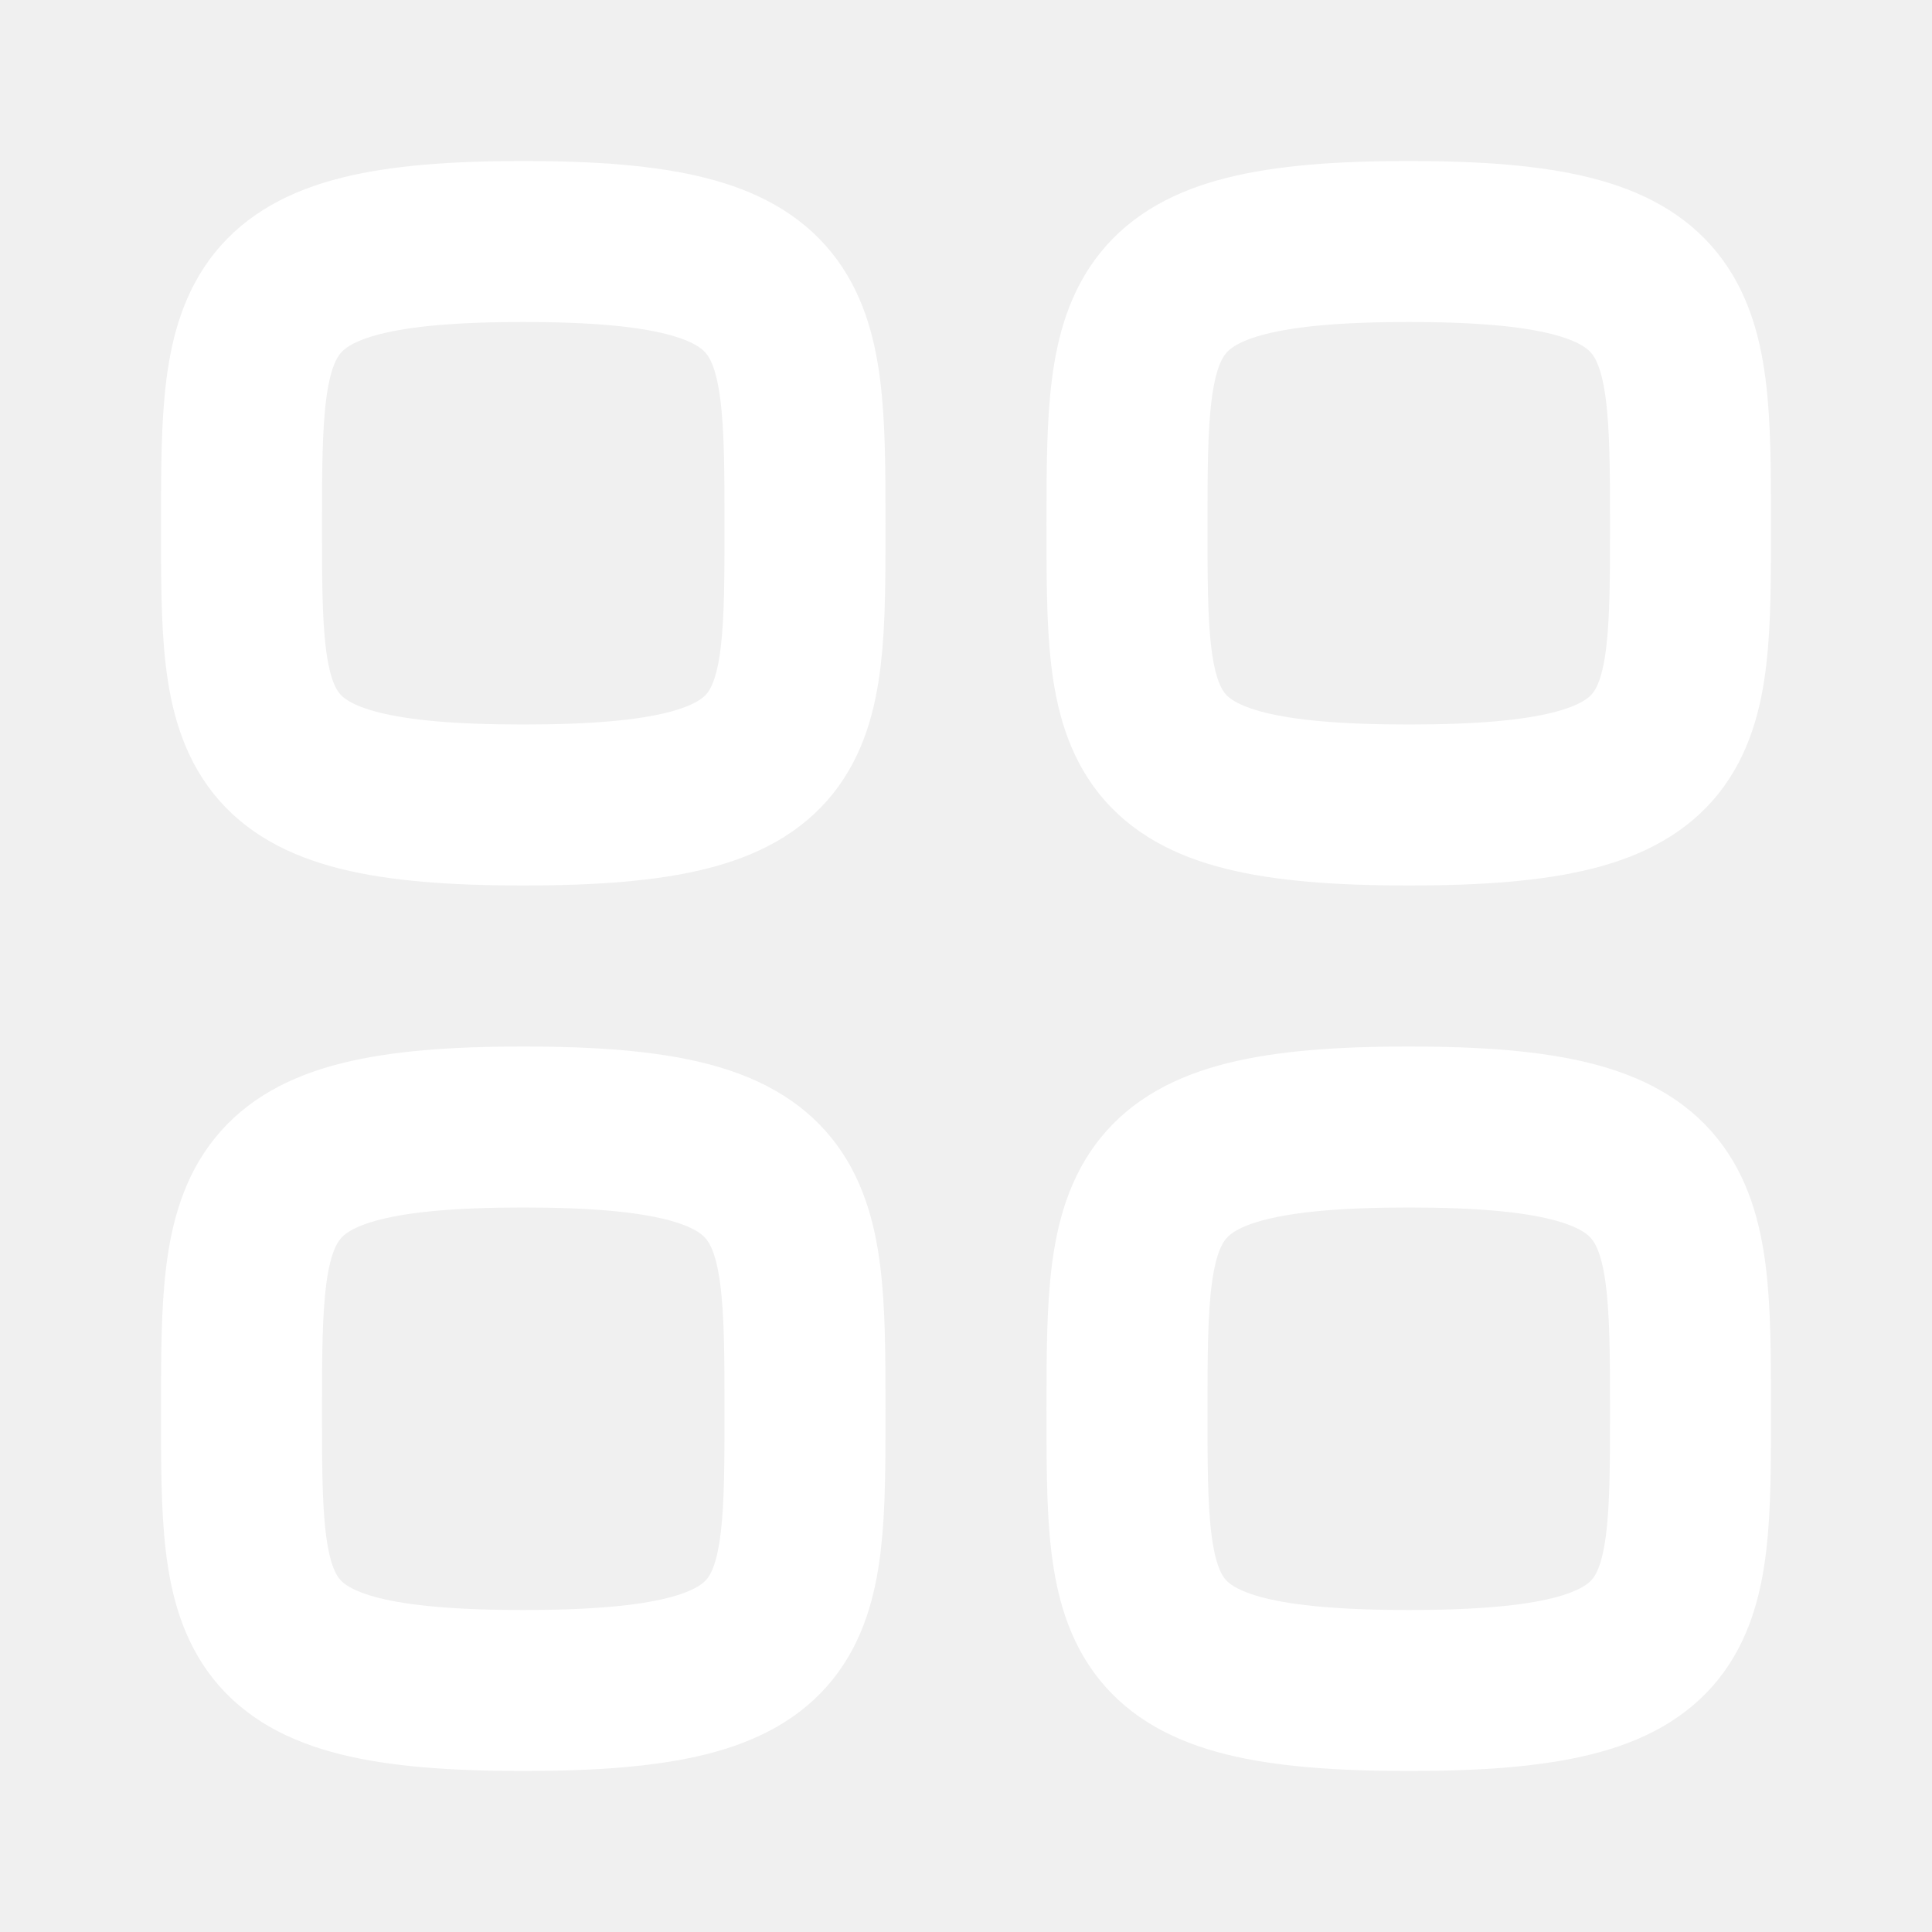
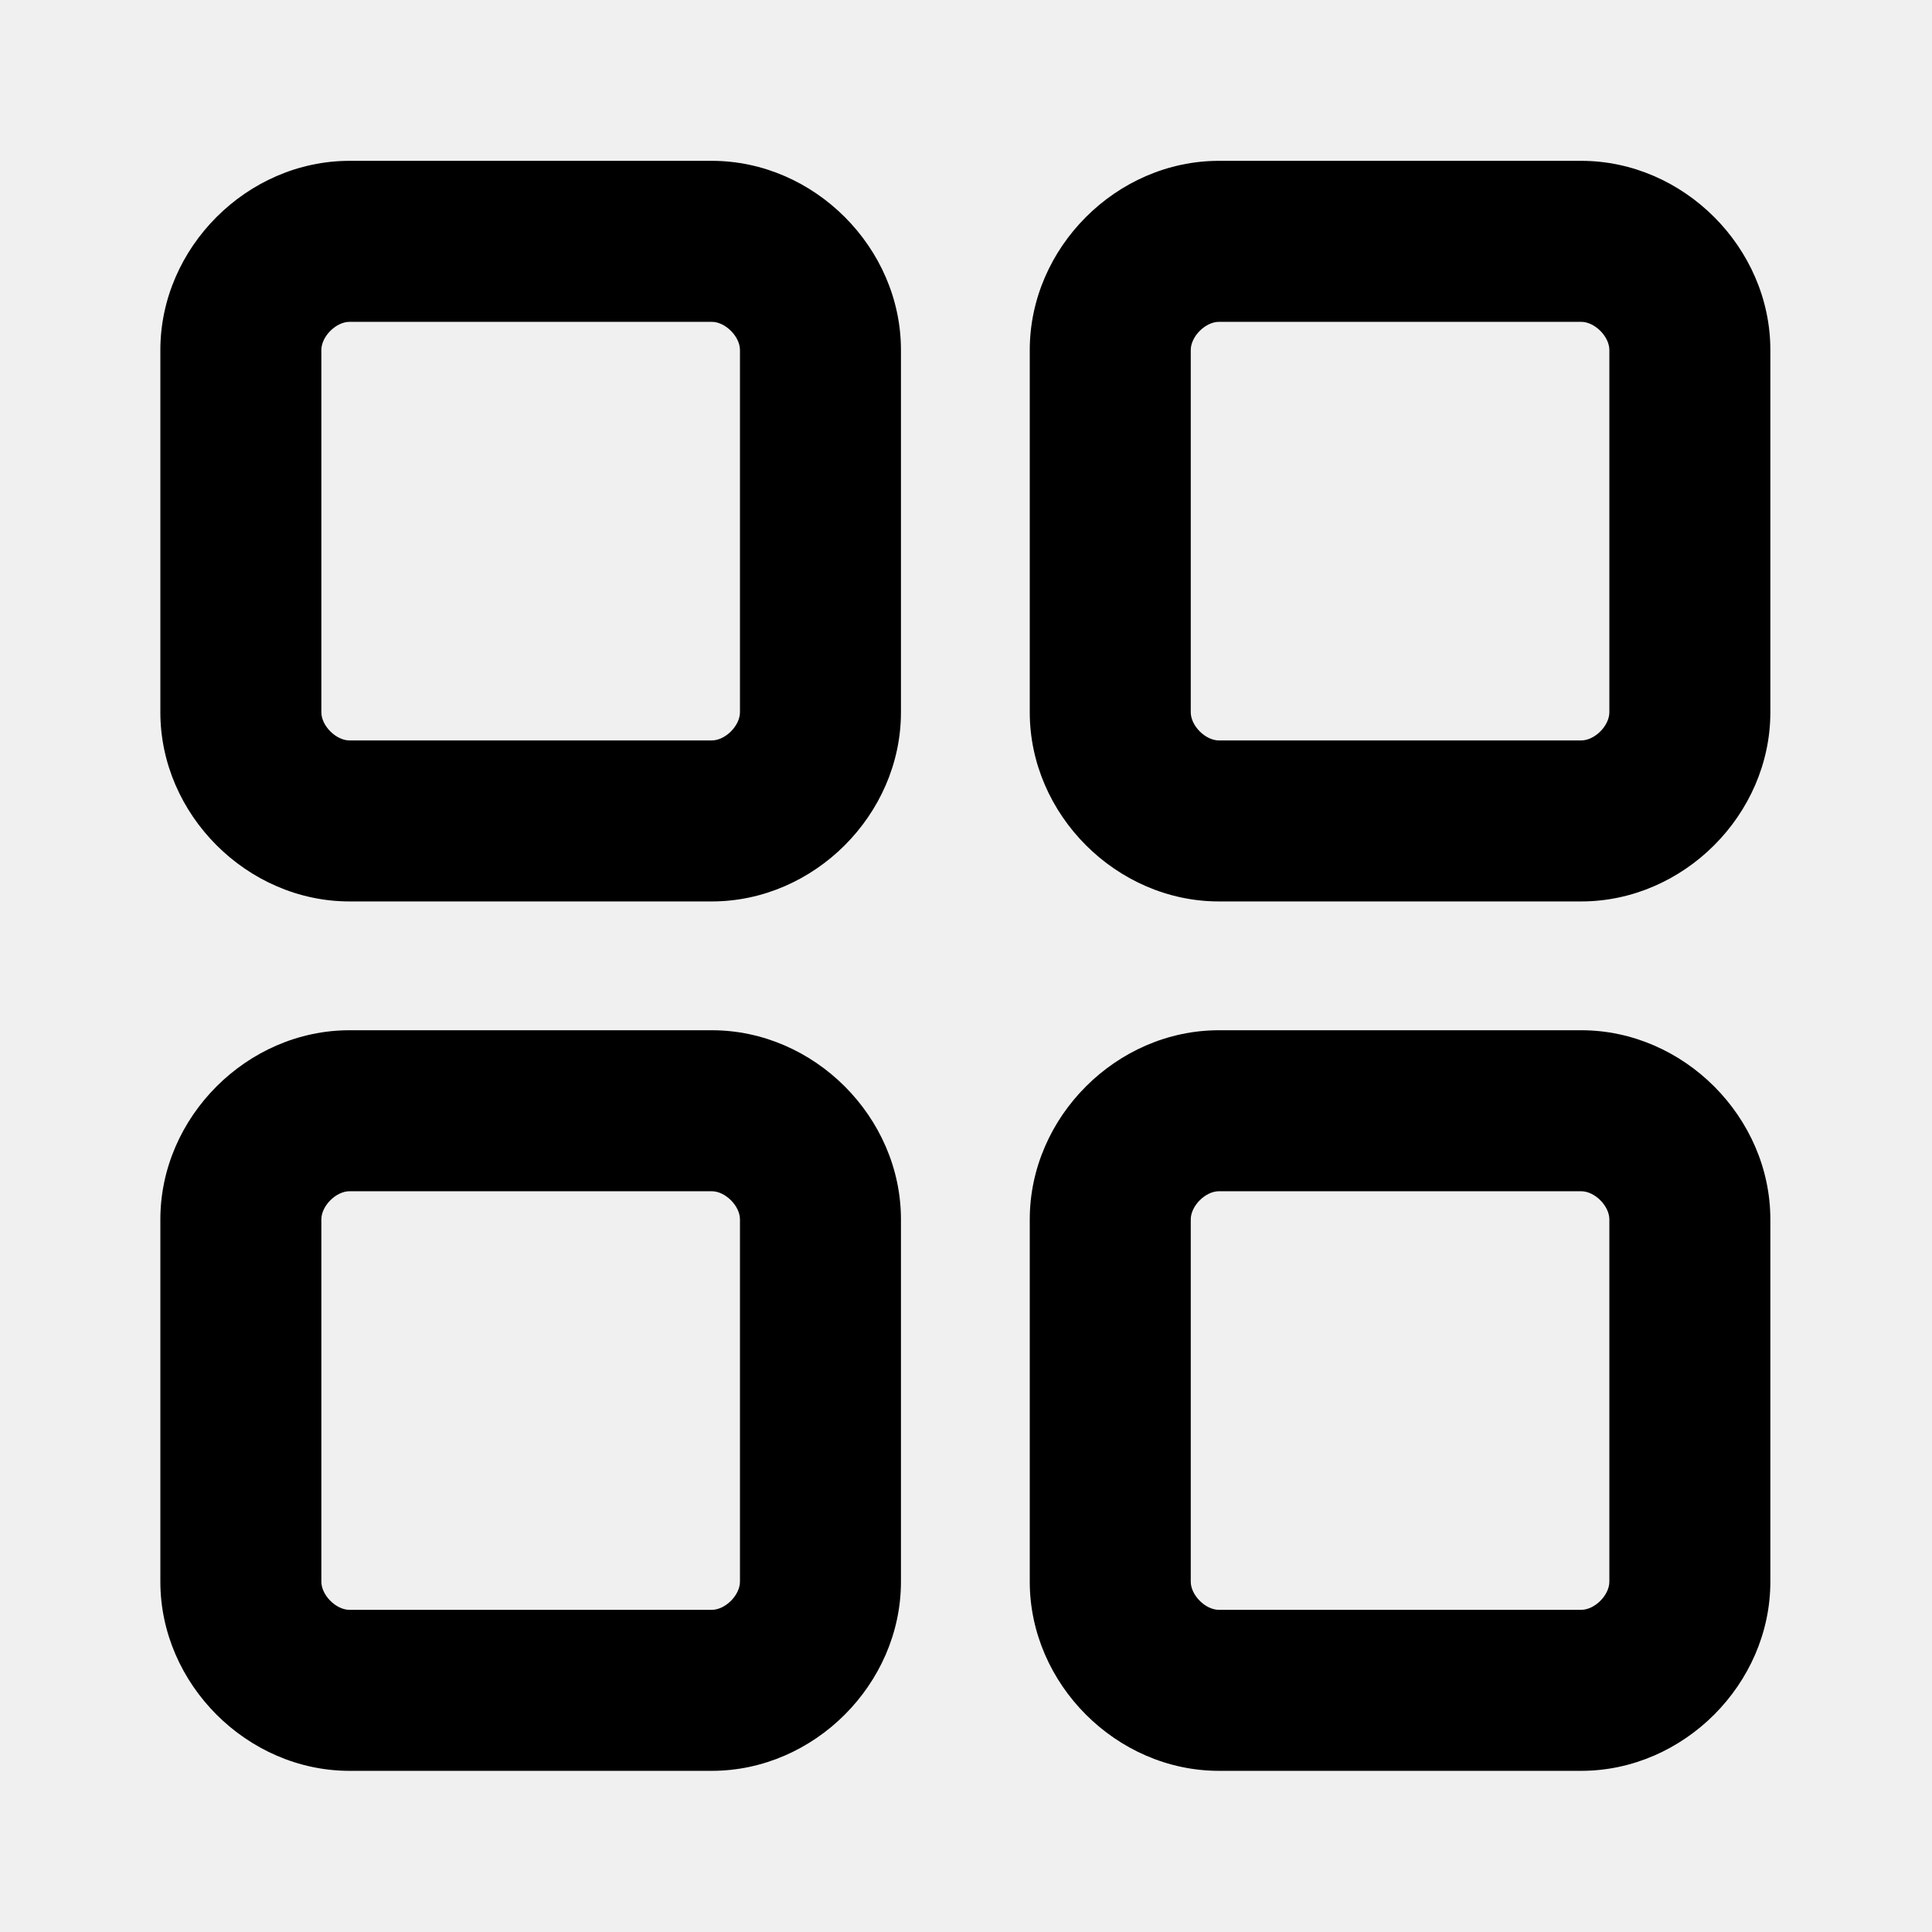
- <svg xmlns="http://www.w3.org/2000/svg" width="18" height="18" viewBox="0 0 18 18" fill="none">
-   <g id="Iconly/Light/Category">
-     <g id="Category">
-       <path id="Stroke 1" fill-rule="evenodd" clip-rule="evenodd" d="M2.25 4.875C2.25 2.906 2.271 2.25 4.875 2.25C7.479 2.25 7.5 2.906 7.5 4.875C7.5 6.844 7.508 7.5 4.875 7.5C2.242 7.5 2.25 6.844 2.25 4.875Z" stroke="white" stroke-width="1.5" stroke-linecap="round" stroke-linejoin="round" />
-       <path id="Stroke 3" fill-rule="evenodd" clip-rule="evenodd" d="M10.5 4.875C10.5 2.906 10.521 2.25 13.125 2.25C15.729 2.25 15.75 2.906 15.75 4.875C15.75 6.844 15.758 7.5 13.125 7.5C10.492 7.5 10.5 6.844 10.5 4.875Z" stroke="white" stroke-width="1.5" stroke-linecap="round" stroke-linejoin="round" />
-       <path id="Stroke 5" fill-rule="evenodd" clip-rule="evenodd" d="M2.25 13.125C2.25 11.156 2.271 10.5 4.875 10.5C7.479 10.5 7.5 11.156 7.5 13.125C7.5 15.094 7.508 15.75 4.875 15.75C2.242 15.75 2.25 15.094 2.25 13.125Z" stroke="white" stroke-width="1.5" stroke-linecap="round" stroke-linejoin="round" />
-       <path id="Stroke 7" fill-rule="evenodd" clip-rule="evenodd" d="M10.5 13.125C10.5 11.156 10.521 10.5 13.125 10.5C15.729 10.5 15.75 11.156 15.75 13.125C15.75 15.094 15.758 15.75 13.125 15.75C10.492 15.75 10.5 15.094 10.5 13.125Z" stroke="white" stroke-width="1.5" stroke-linecap="round" stroke-linejoin="round" />
-     </g>
-   </g>
+ <svg xmlns="http://www.w3.org/2000/svg" width="24" height="24" viewBox="0 0 24 24" fill="none">
+   <path fill-rule="evenodd" clip-rule="evenodd" d="M4.342 1.998C3.07 1.998 1.992 3.076 1.992 4.348V8.848C1.992 10.12 3.07 11.198 4.342 11.198H8.842C10.114 11.198 11.192 10.12 11.192 8.848V4.348C11.192 3.076 10.114 1.998 8.842 1.998H4.342ZM3.992 4.348C3.992 4.18 4.174 3.998 4.342 3.998H8.842C9.01 3.998 9.192 4.18 9.192 4.348V8.848C9.192 9.016 9.01 9.198 8.842 9.198H4.342C4.174 9.198 3.992 9.016 3.992 8.848V4.348ZM15.142 1.998C13.87 1.998 12.792 3.076 12.792 4.348V8.848C12.792 10.12 13.87 11.198 15.142 11.198H19.642C20.914 11.198 21.992 10.12 21.992 8.848V4.348C21.992 3.076 20.914 1.998 19.642 1.998H15.142ZM14.792 4.348C14.792 4.18 14.974 3.998 15.142 3.998H19.642C19.81 3.998 19.992 4.18 19.992 4.348V8.848C19.992 9.016 19.81 9.198 19.642 9.198H15.142C14.974 9.198 14.792 9.016 14.792 8.848V4.348ZM1.992 15.148C1.992 13.876 3.07 12.798 4.342 12.798H8.842C10.114 12.798 11.192 13.876 11.192 15.148V19.648C11.192 20.92 10.114 21.998 8.842 21.998H4.342C3.07 21.998 1.992 20.92 1.992 19.648V15.148ZM4.342 14.798C4.174 14.798 3.992 14.98 3.992 15.148V19.648C3.992 19.816 4.174 19.998 4.342 19.998H8.842C9.01 19.998 9.192 19.816 9.192 19.648V15.148C9.192 14.98 9.01 14.798 8.842 14.798H4.342ZM15.142 12.798C13.87 12.798 12.792 13.876 12.792 15.148V19.648C12.792 20.92 13.87 21.998 15.142 21.998H19.642C20.914 21.998 21.992 20.92 21.992 19.648V15.148C21.992 13.876 20.914 12.798 19.642 12.798H15.142ZM14.792 15.148C14.792 14.98 14.974 14.798 15.142 14.798H19.642C19.81 14.798 19.992 14.98 19.992 15.148V19.648C19.992 19.816 19.81 19.998 19.642 19.998H15.142C14.974 19.998 14.792 19.816 14.792 19.648V15.148Z" fill="black" />
</svg>
